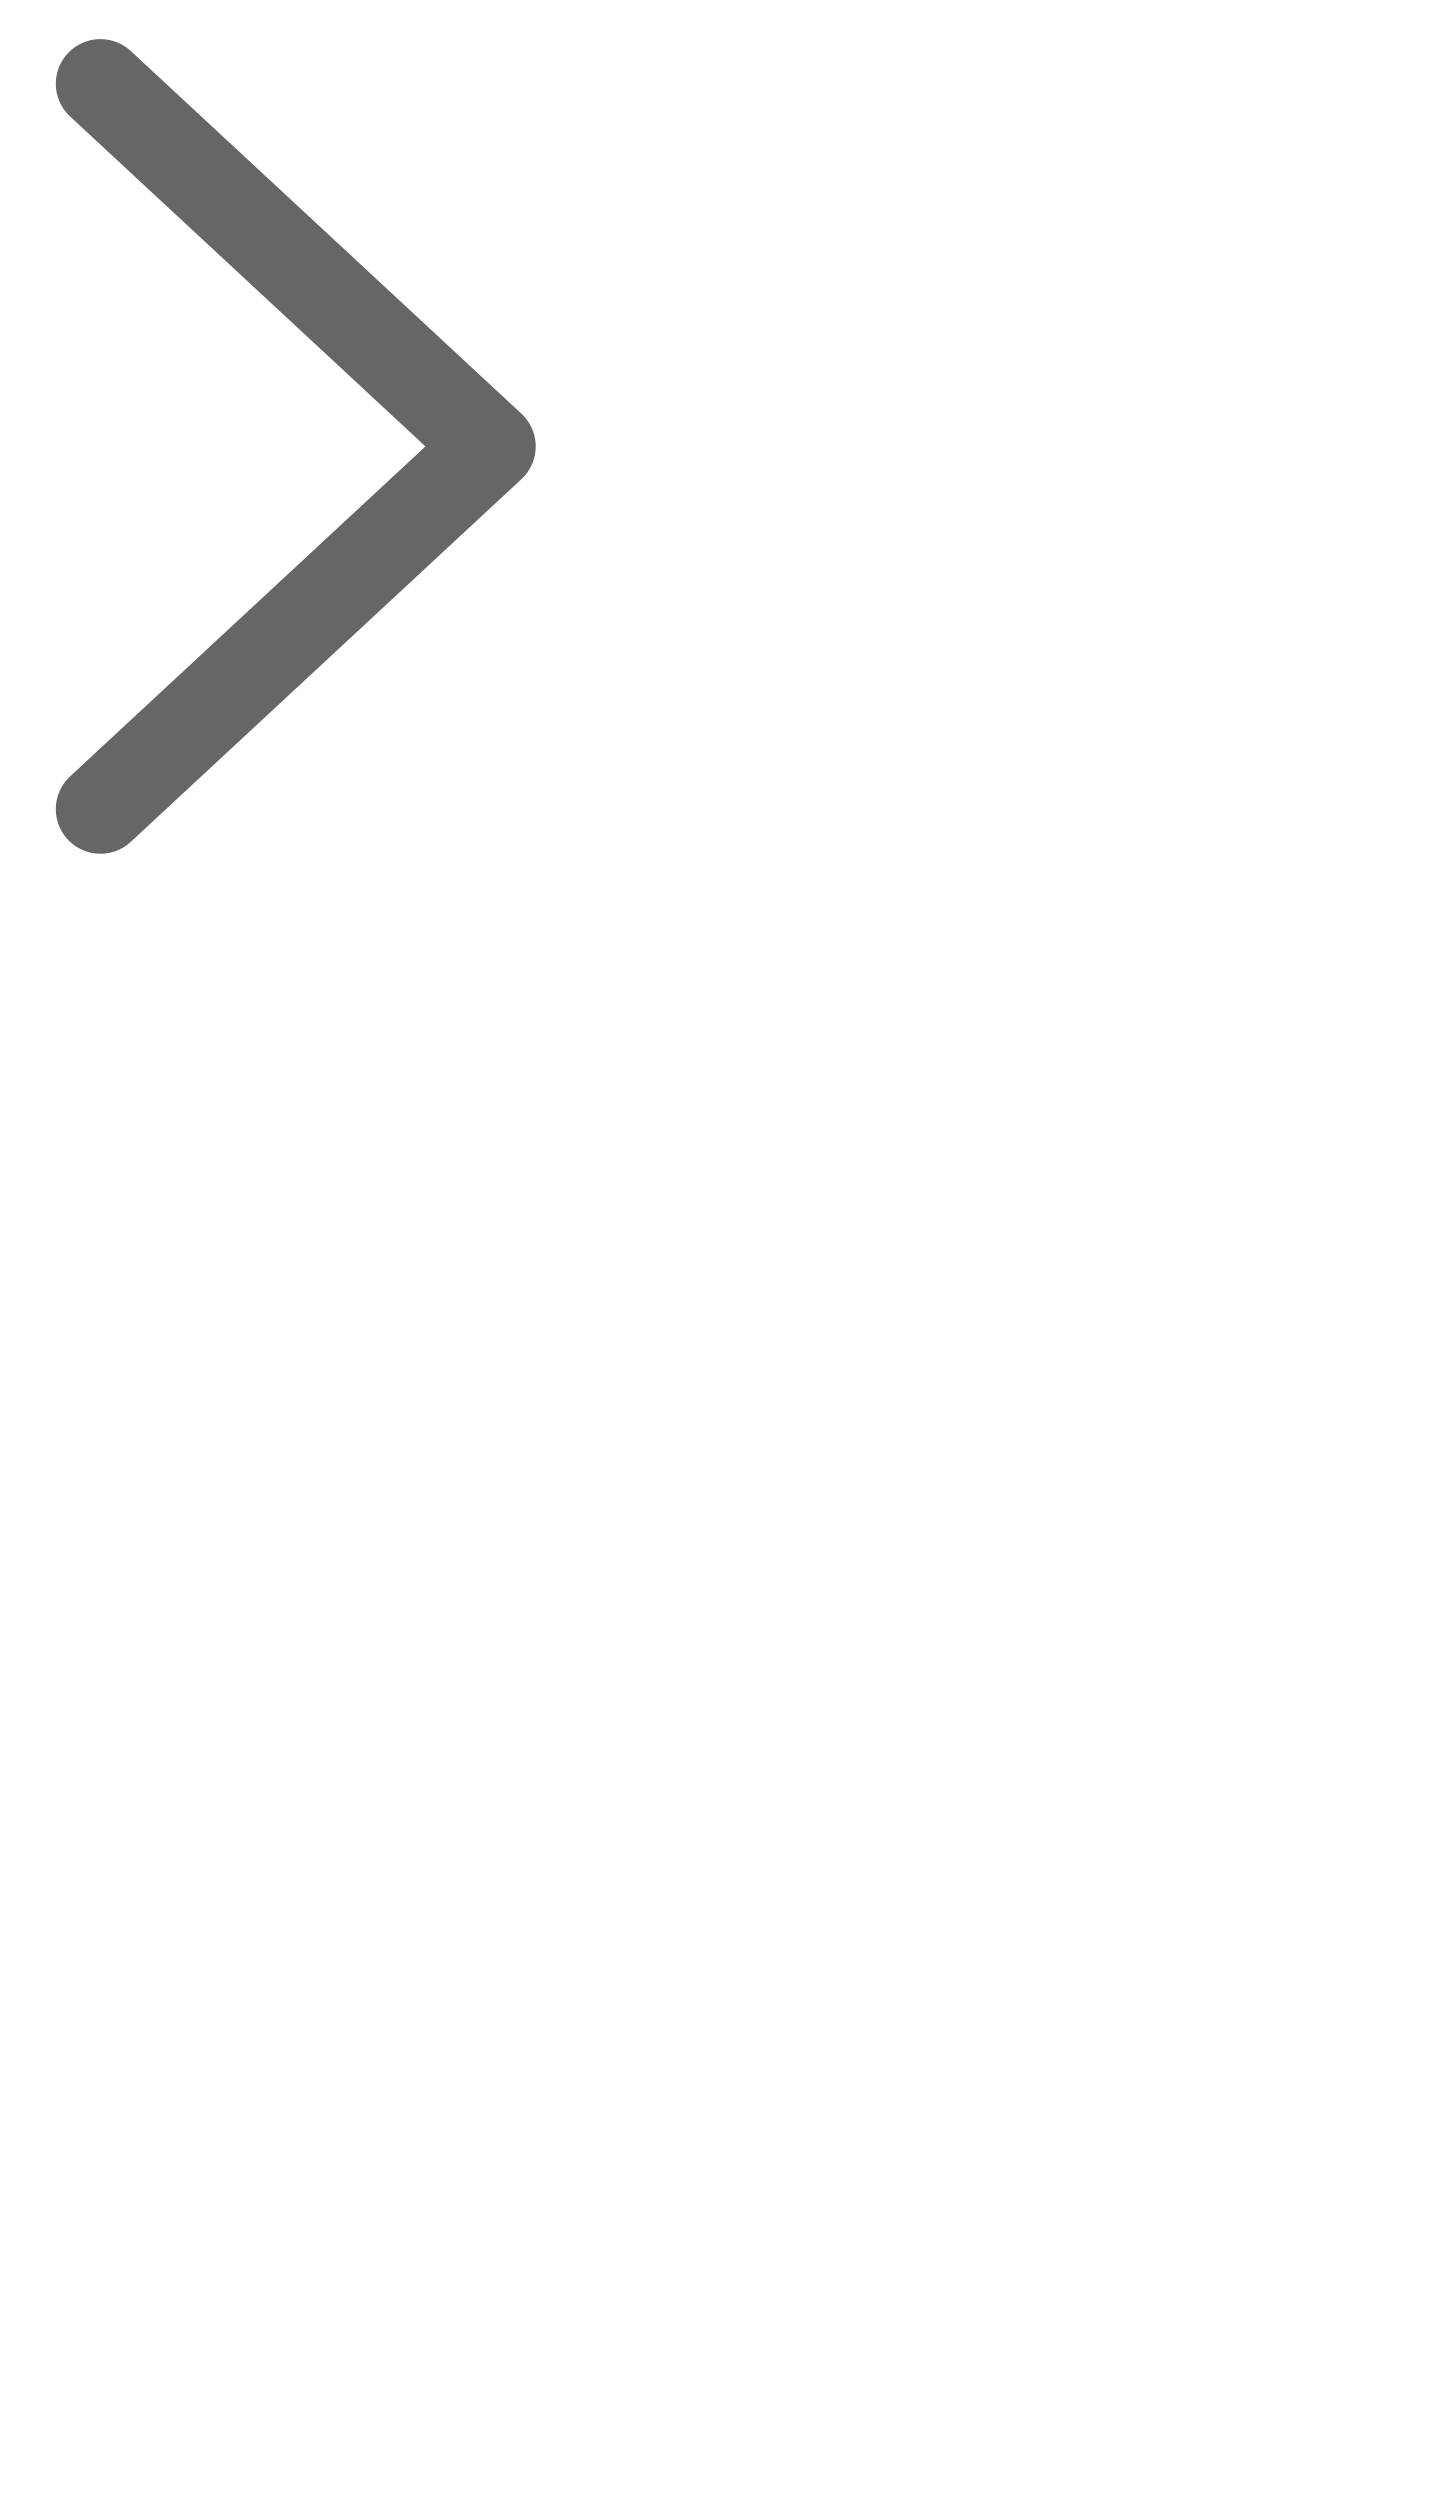
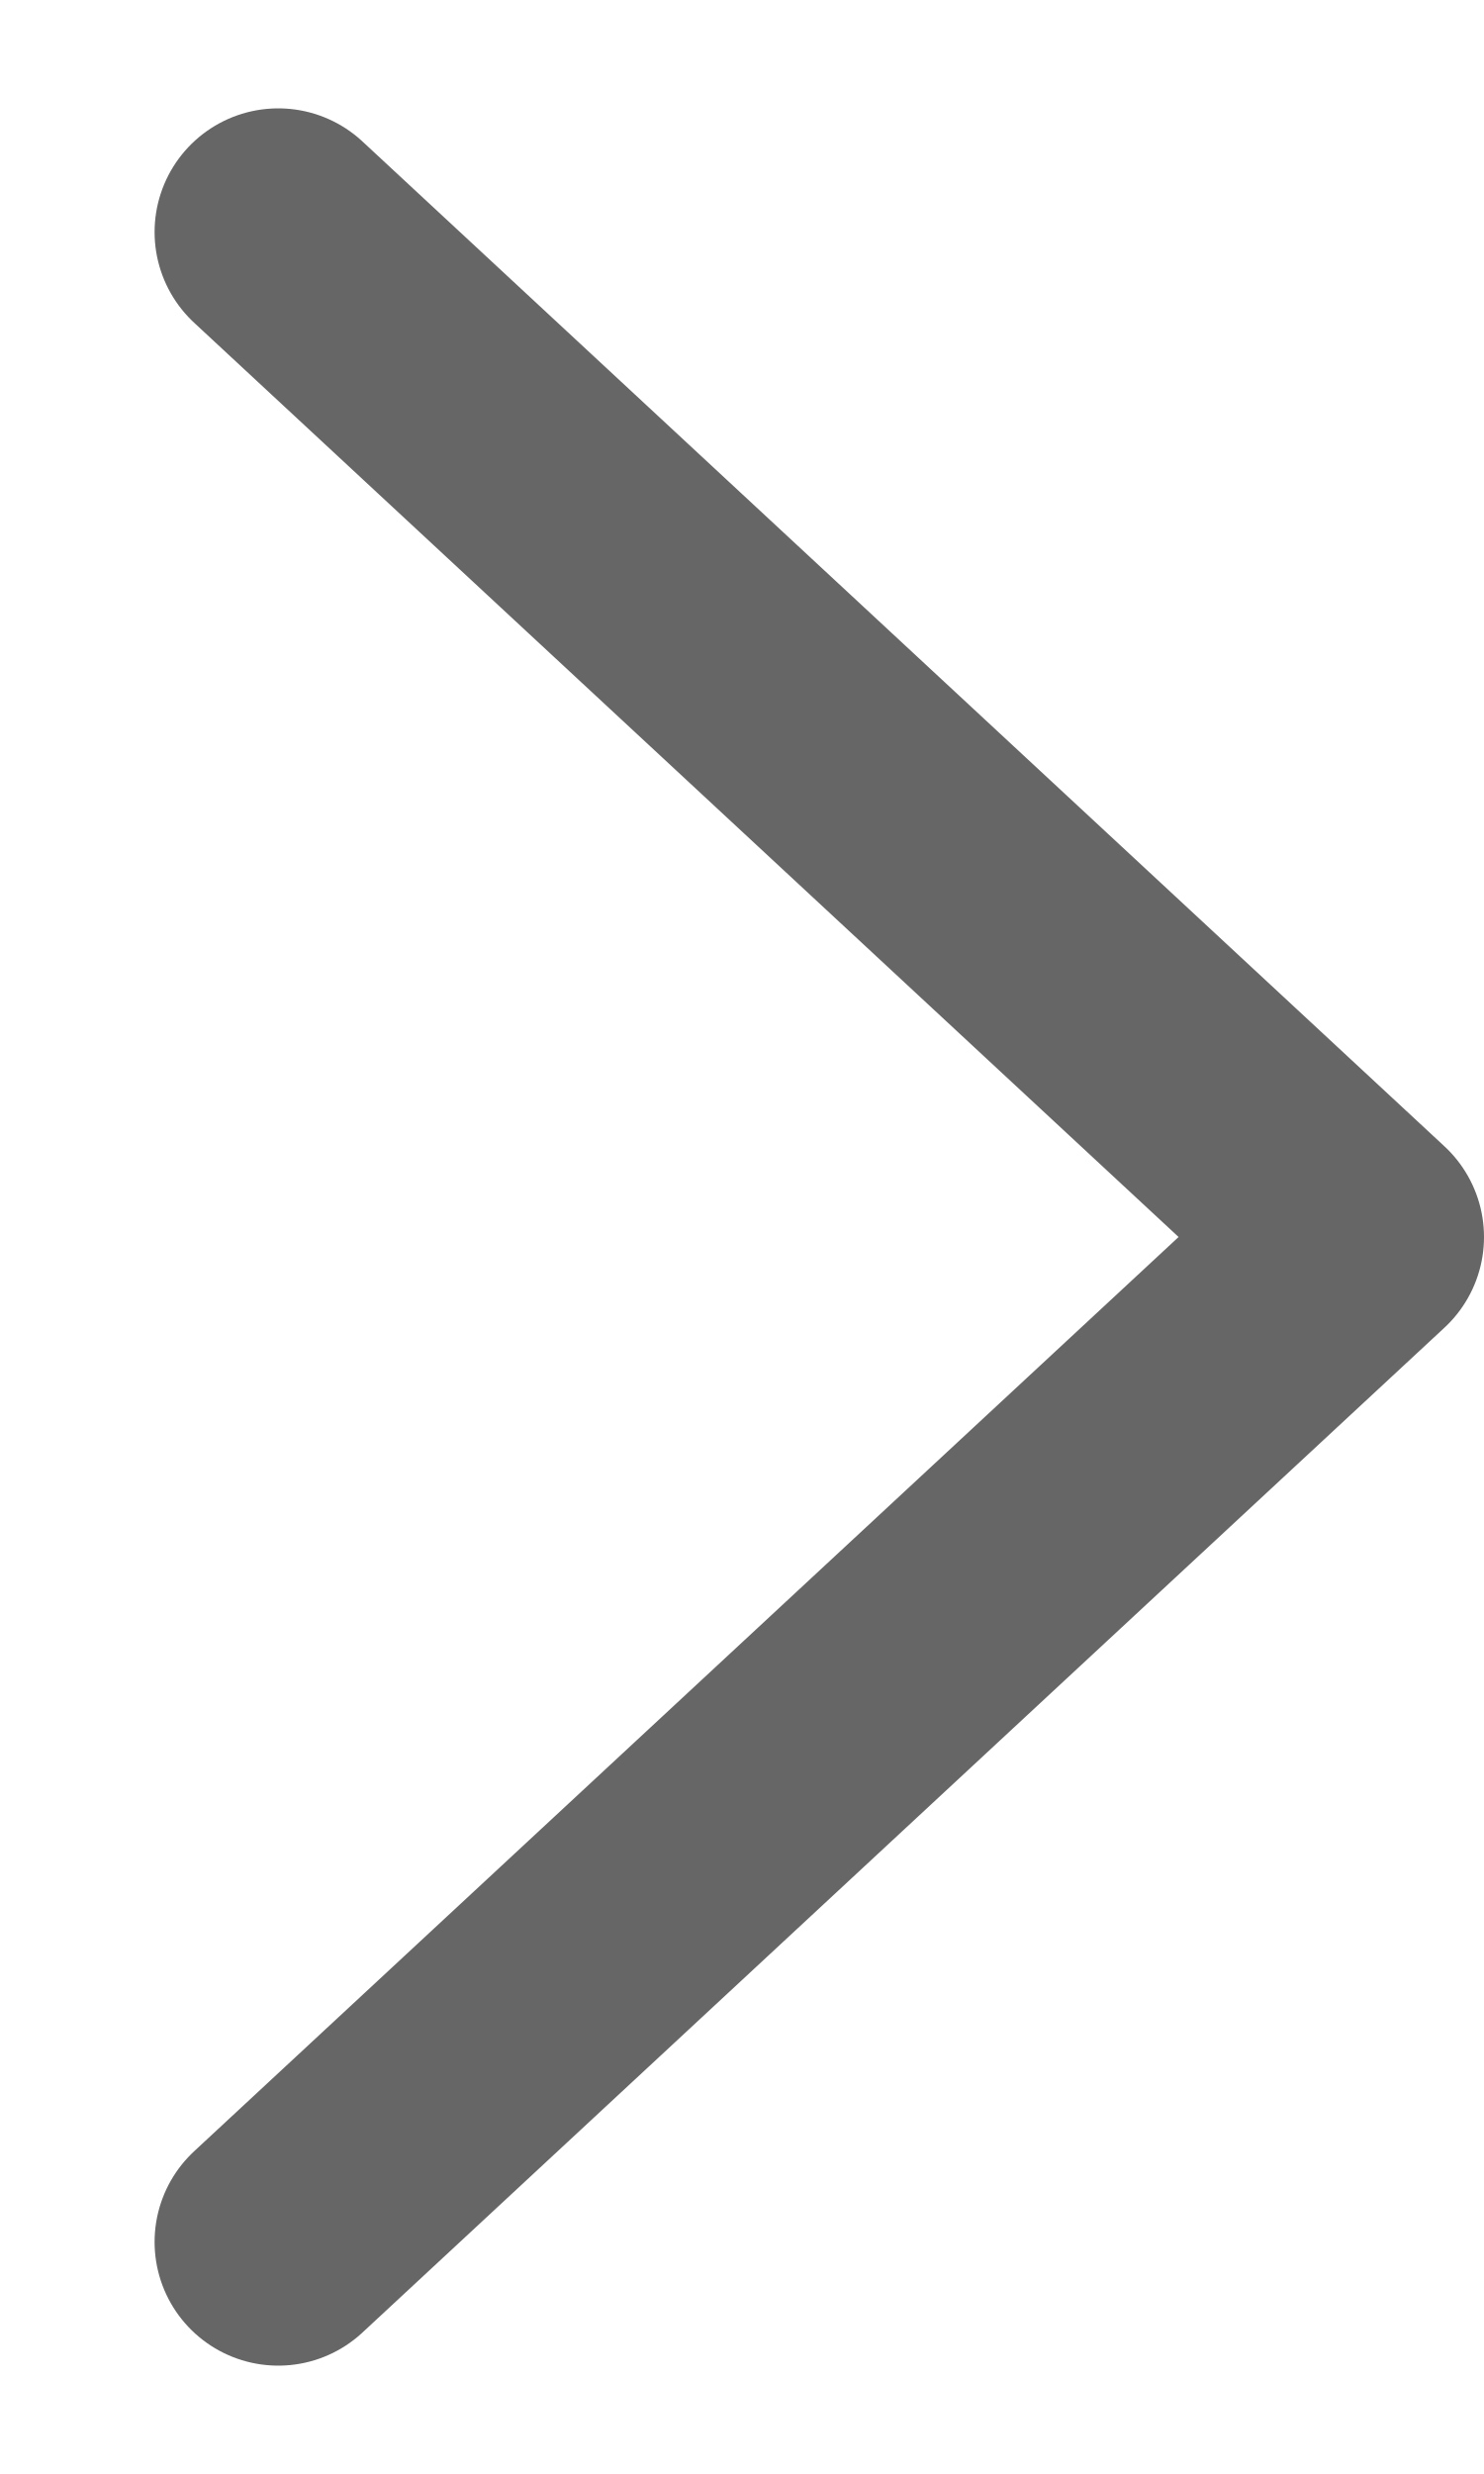
- <svg xmlns="http://www.w3.org/2000/svg" width="16" height="28" viewBox="0 0 16 28" fill="none">
+ <svg xmlns="http://www.w3.org/2000/svg" width="6" height="10" viewBox="0 0 6 10" fill="none">
  <path d="M1.125 9.062L5.5 5L1.125 0.938" stroke="#666666" stroke-linecap="round" stroke-linejoin="round" />
</svg>
